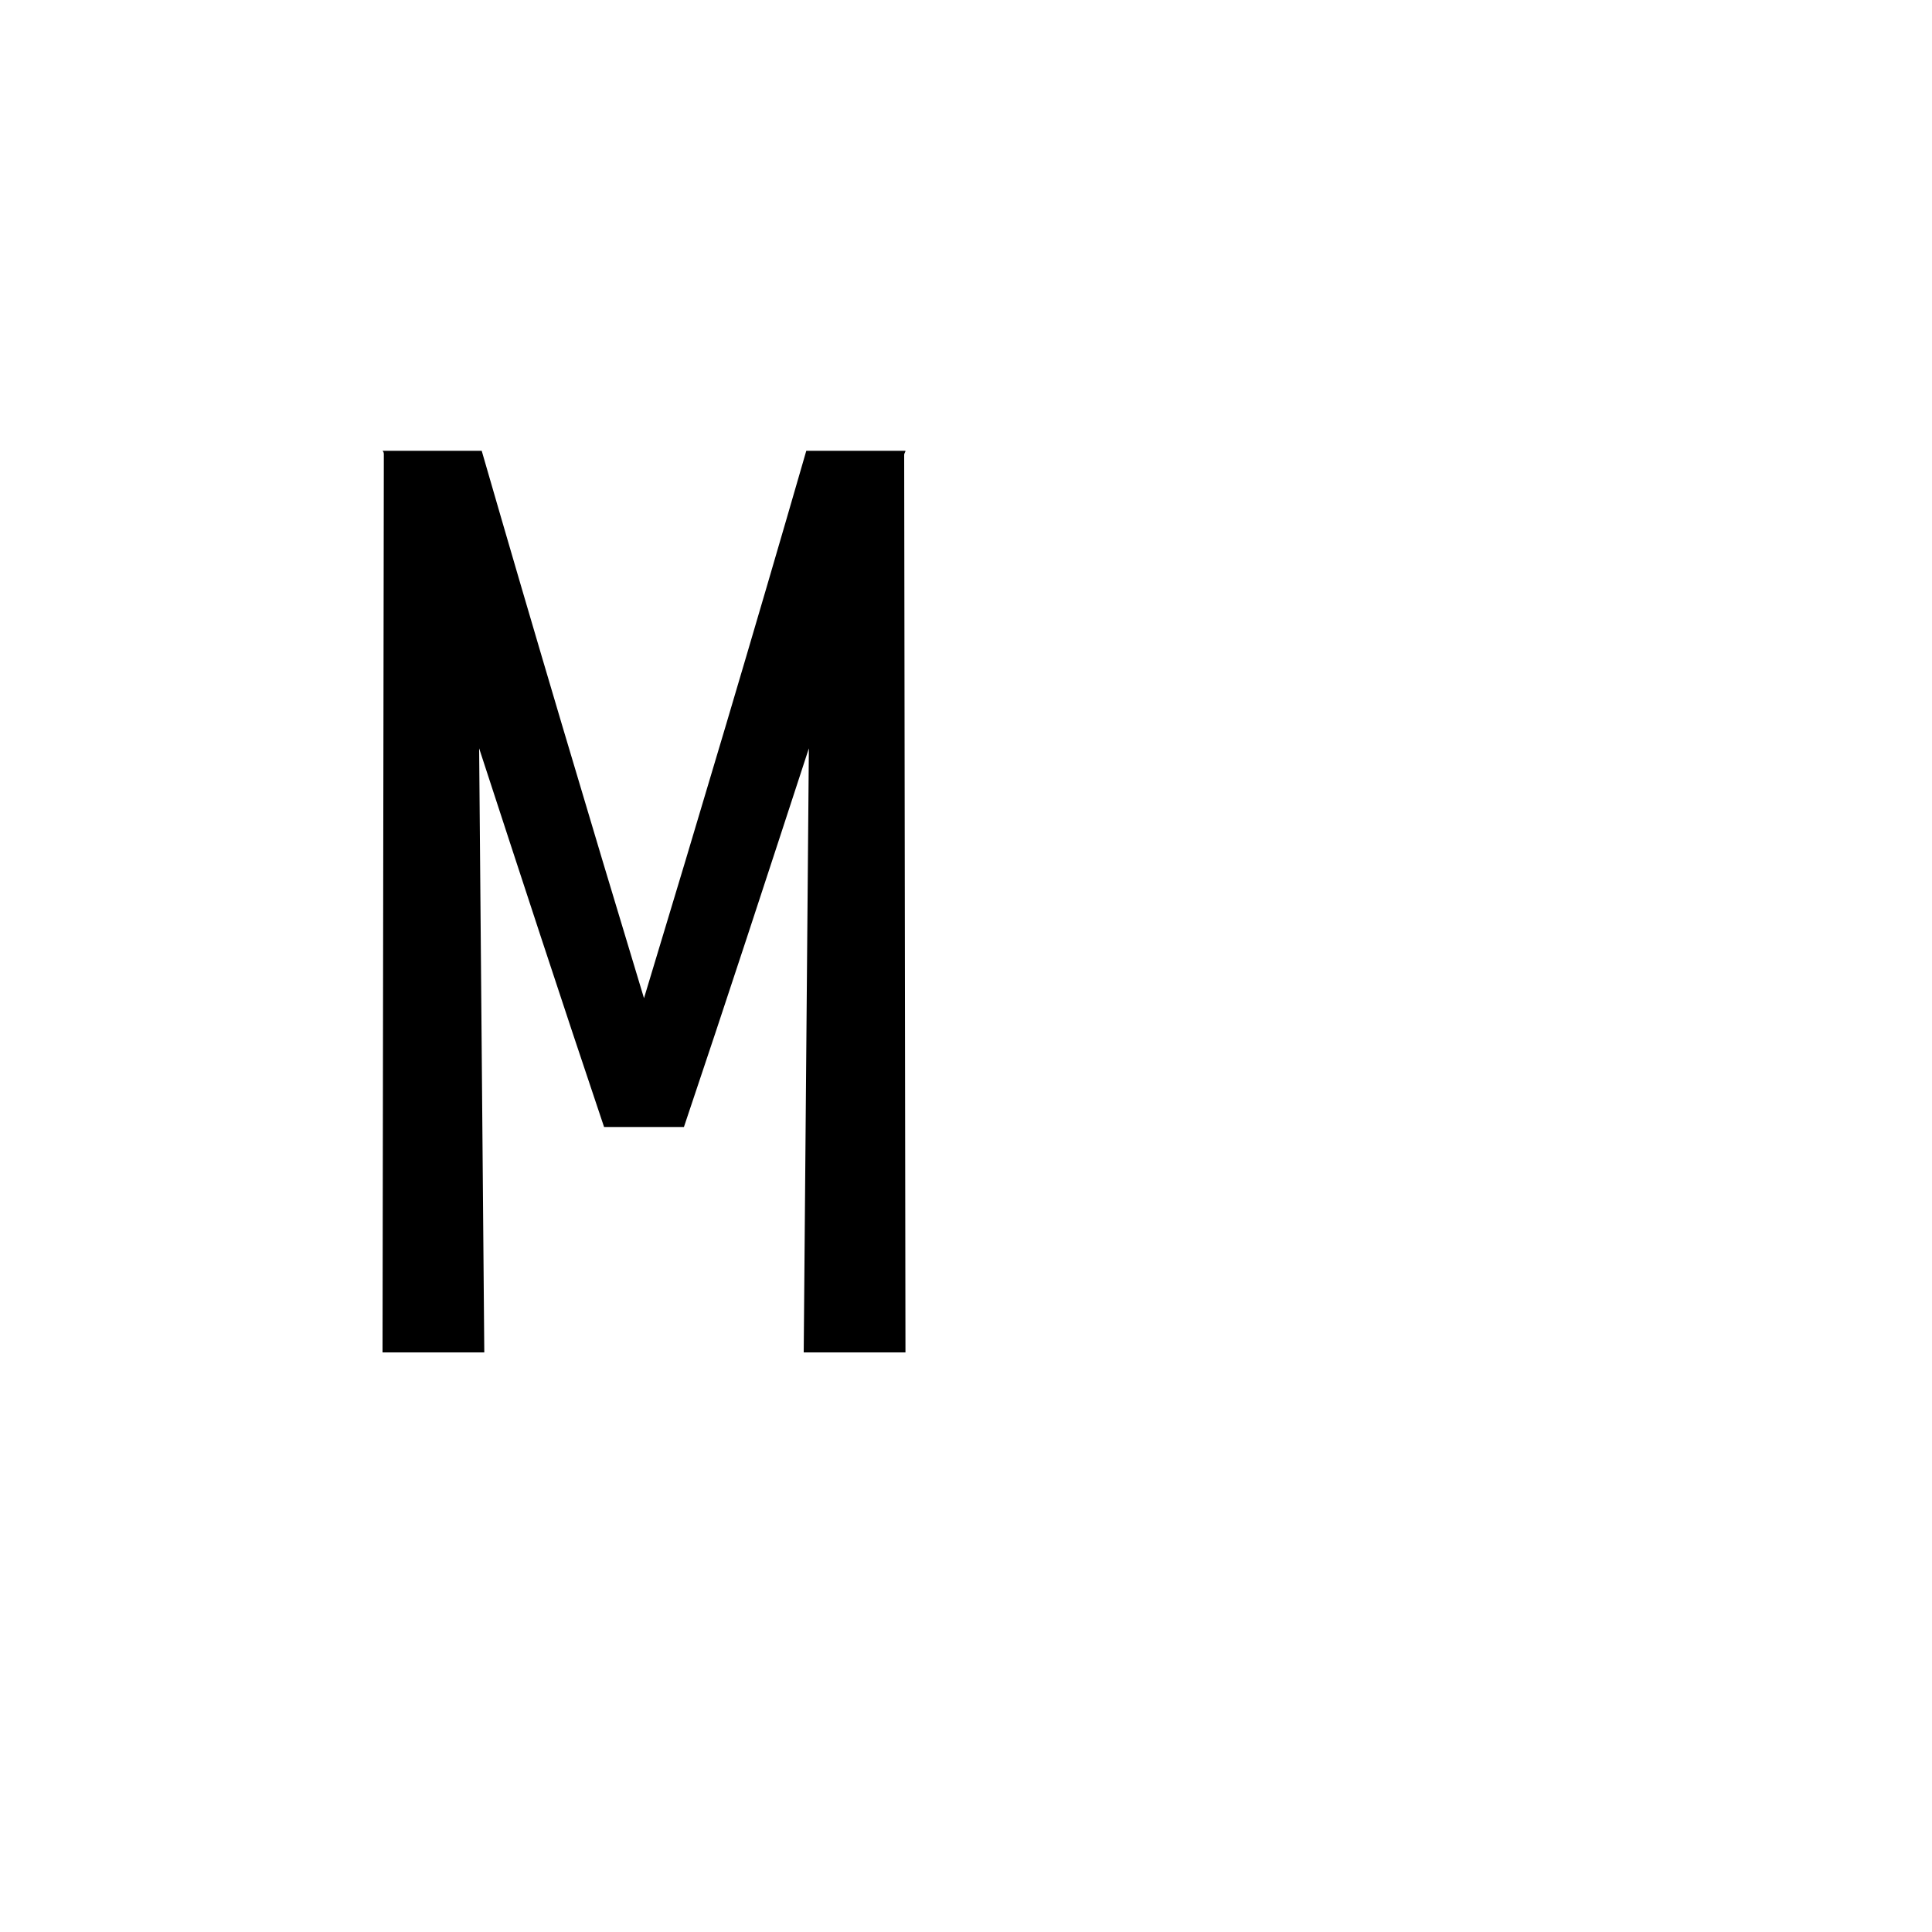
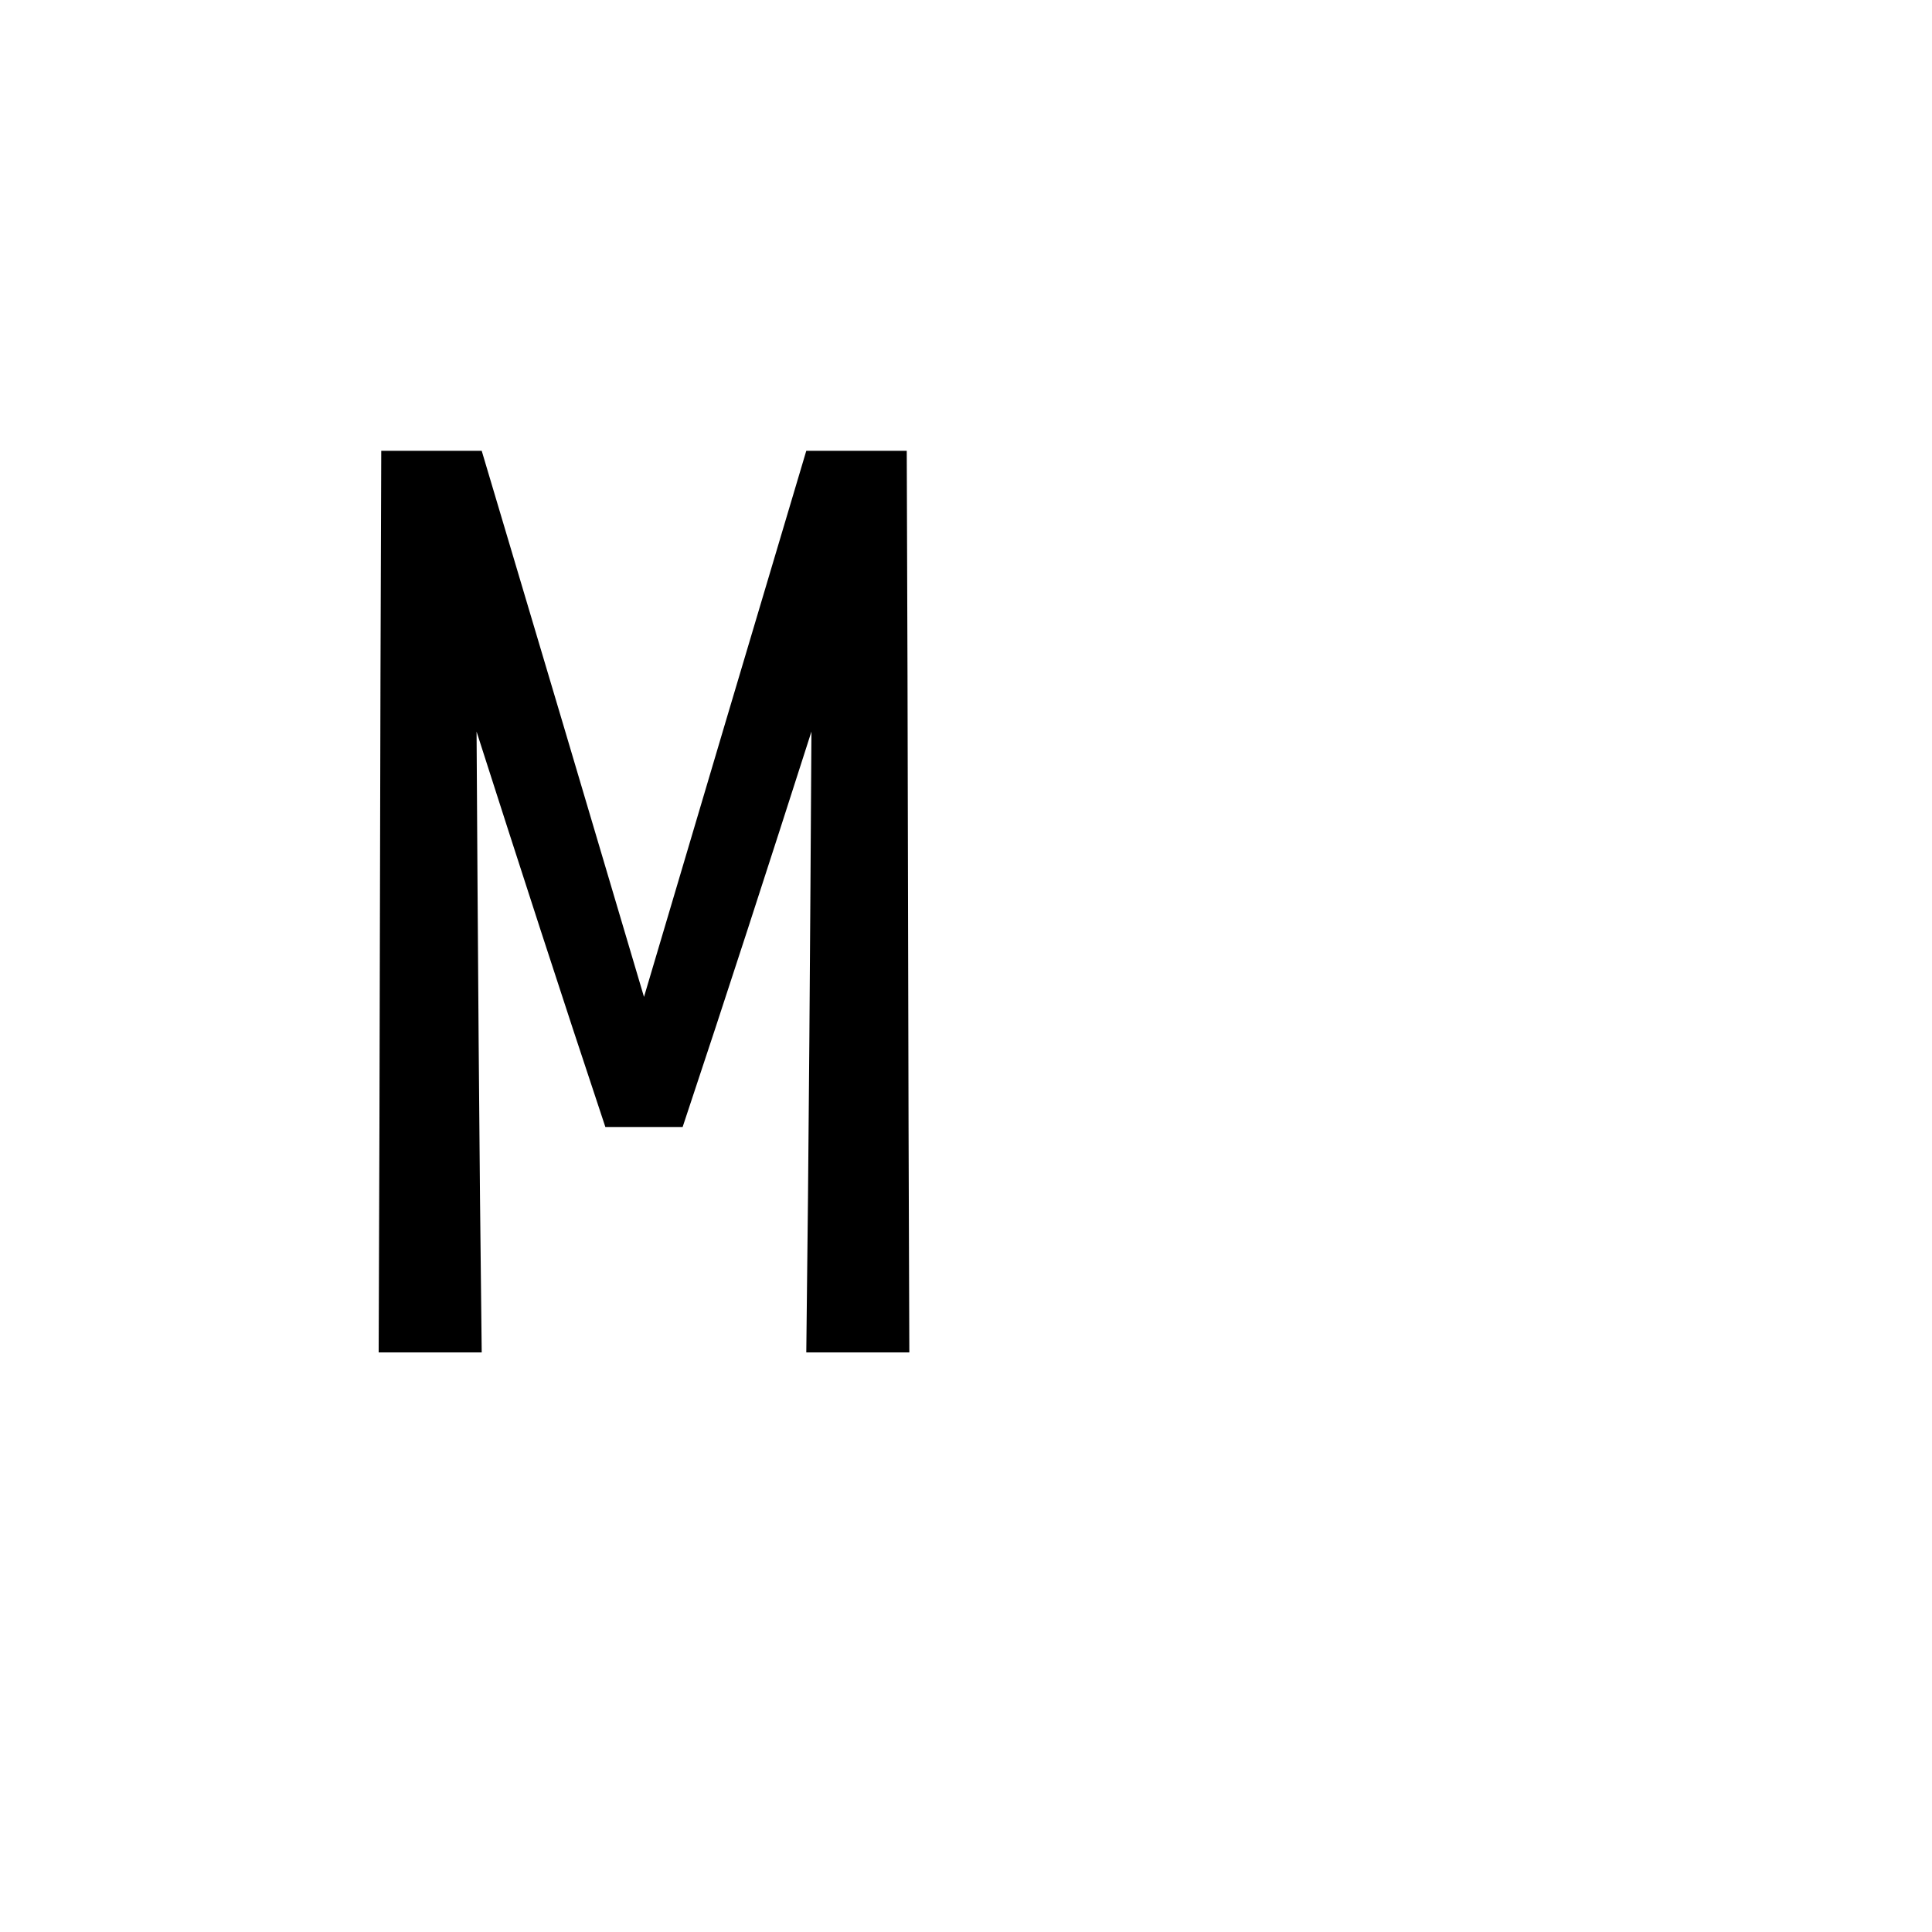
<svg xmlns="http://www.w3.org/2000/svg" viewBox="-0.25 -1.05 1.5 1.5">
-   <path d="M 0.048 -0.697 C 0.048 -0.698  0.048 -0.699  0.047 -0.7 L 0.048 -0.7 L 0.12 -0.7 L 0.124 -0.7 C 0.165 -0.558  0.207 -0.417  0.25 -0.275 C 0.293 -0.417  0.335 -0.558  0.376 -0.7 L 0.38 -0.7 L 0.452 -0.7 L 0.453 -0.7 C 0.453 -0.699  0.452 -0.698  0.452 -0.697 L 0.453 -0 L 0.374 -0 L 0.378 -0.469 C 0.346 -0.371  0.314 -0.273  0.281 -0.175 L 0.219 -0.175 C 0.186 -0.273  0.154 -0.371  0.122 -0.469 L 0.126 -0 L 0.047 -0 L 0.048 -0.697 Z" fill="black" />
+   <path d="M 0.046 -0.7 L 0.049 -0.7 L 0.118 -0.7 L 0.124 -0.7 C 0.166 -0.559  0.208 -0.418  0.25 -0.276 C 0.292 -0.418  0.334 -0.559  0.376 -0.7 L 0.382 -0.7 L 0.451 -0.7 L 0.454 -0.7 C 0.455 -0.467  0.455 -0.233  0.456 -0 L 0.376 -0 C 0.378 -0.161  0.379 -0.321  0.38 -0.482 C 0.347 -0.379  0.314 -0.277  0.28 -0.175 L 0.22 -0.175 C 0.186 -0.277  0.153 -0.379  0.12 -0.482 C 0.121 -0.321  0.122 -0.161  0.124 -0 L 0.044 -0 C 0.045 -0.233  0.045 -0.467  0.046 -0.7 Z" fill="black" />
</svg>
